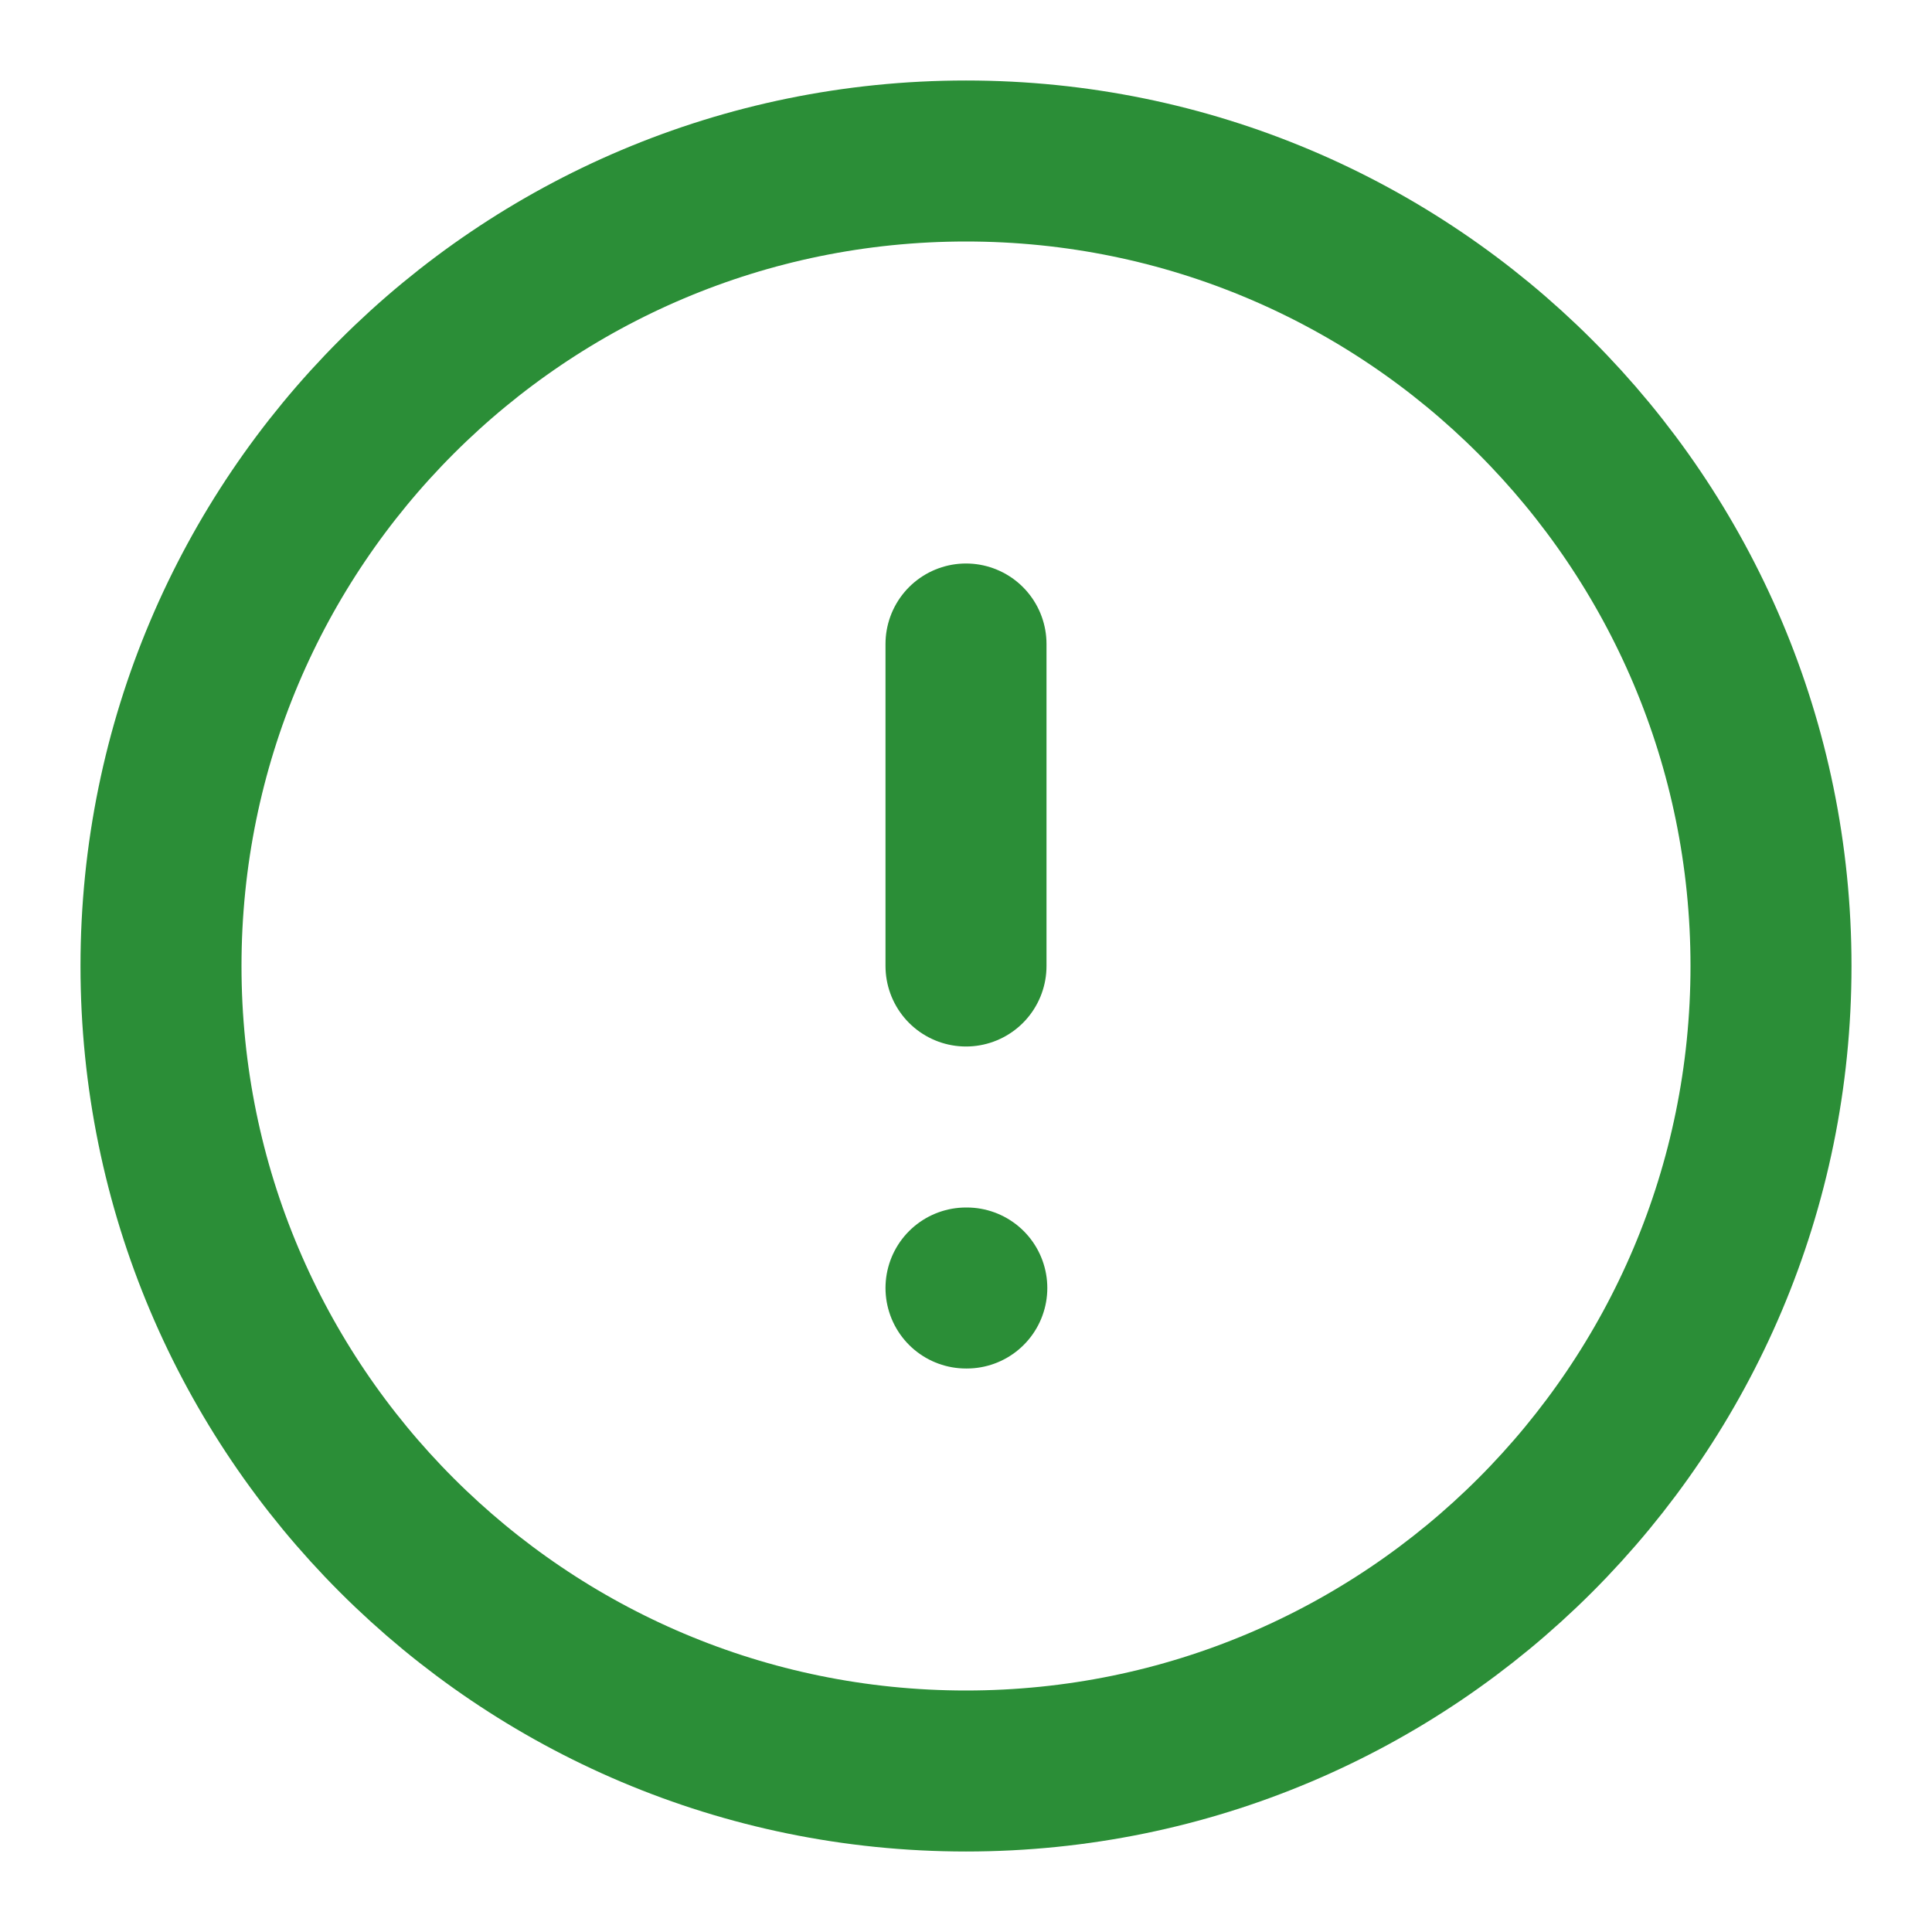
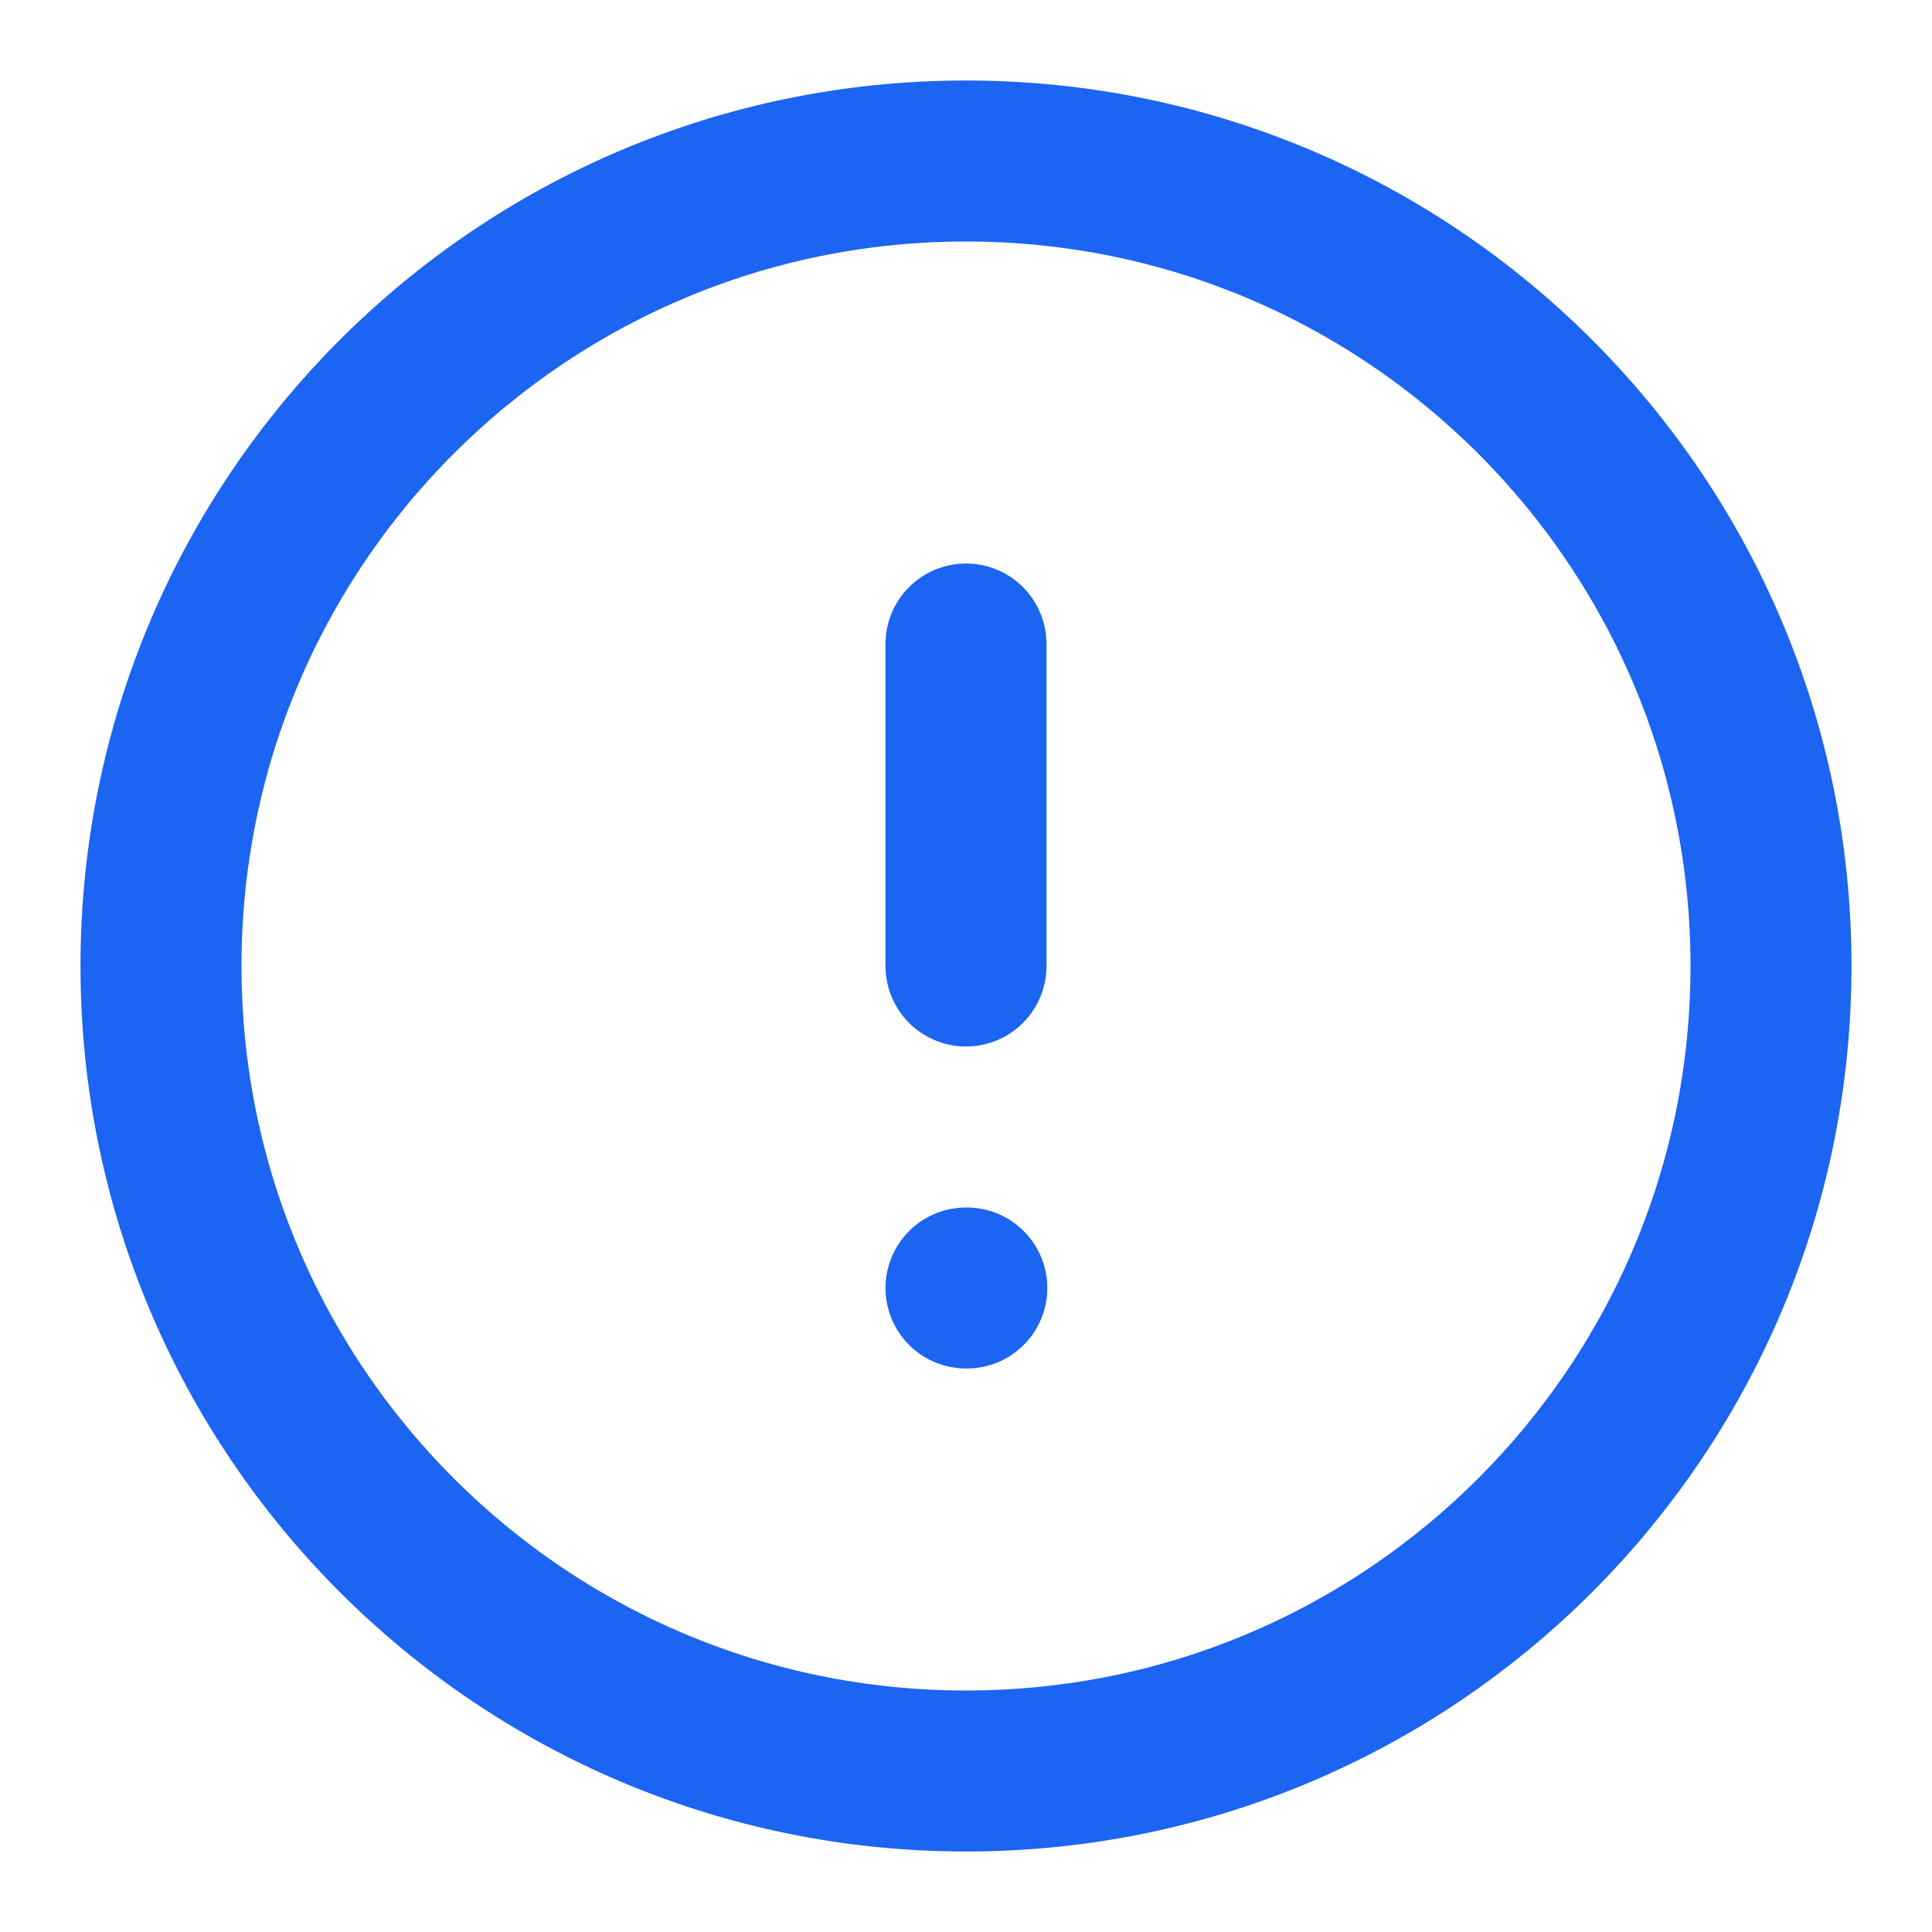
<svg xmlns="http://www.w3.org/2000/svg" width="24" height="24" viewBox="0 0 24 24" fill="none">
-   <path d="M12 22C17.523 22 22 17.523 22 12C22 6.477 17.523 2 12 2C6.477 2 2 6.477 2 12C2 17.523 6.477 22 12 22Z" stroke="#2B8E37" stroke-width="2" stroke-linecap="round" stroke-linejoin="round" />
-   <path d="M12 8V12" stroke="#2B8E37" stroke-width="2" stroke-linecap="round" stroke-linejoin="round" />
-   <path d="M12 16H12.01" stroke="#2B8E37" stroke-width="2" stroke-linecap="round" stroke-linejoin="round" />
+   <path d="M12 22C17.523 22 22 17.523 22 12C22 6.477 17.523 2 12 2C6.477 2 2 6.477 2 12C2 17.523 6.477 22 12 22Z" stroke="#1C64F2" stroke-width="2" stroke-linecap="round" stroke-linejoin="round" />
+   <path d="M12 8V12" stroke="#1C64F2" stroke-width="2" stroke-linecap="round" stroke-linejoin="round" />
+   <path d="M12 16H12.01" stroke="#1C64F2" stroke-width="2" stroke-linecap="round" stroke-linejoin="round" />
</svg>
